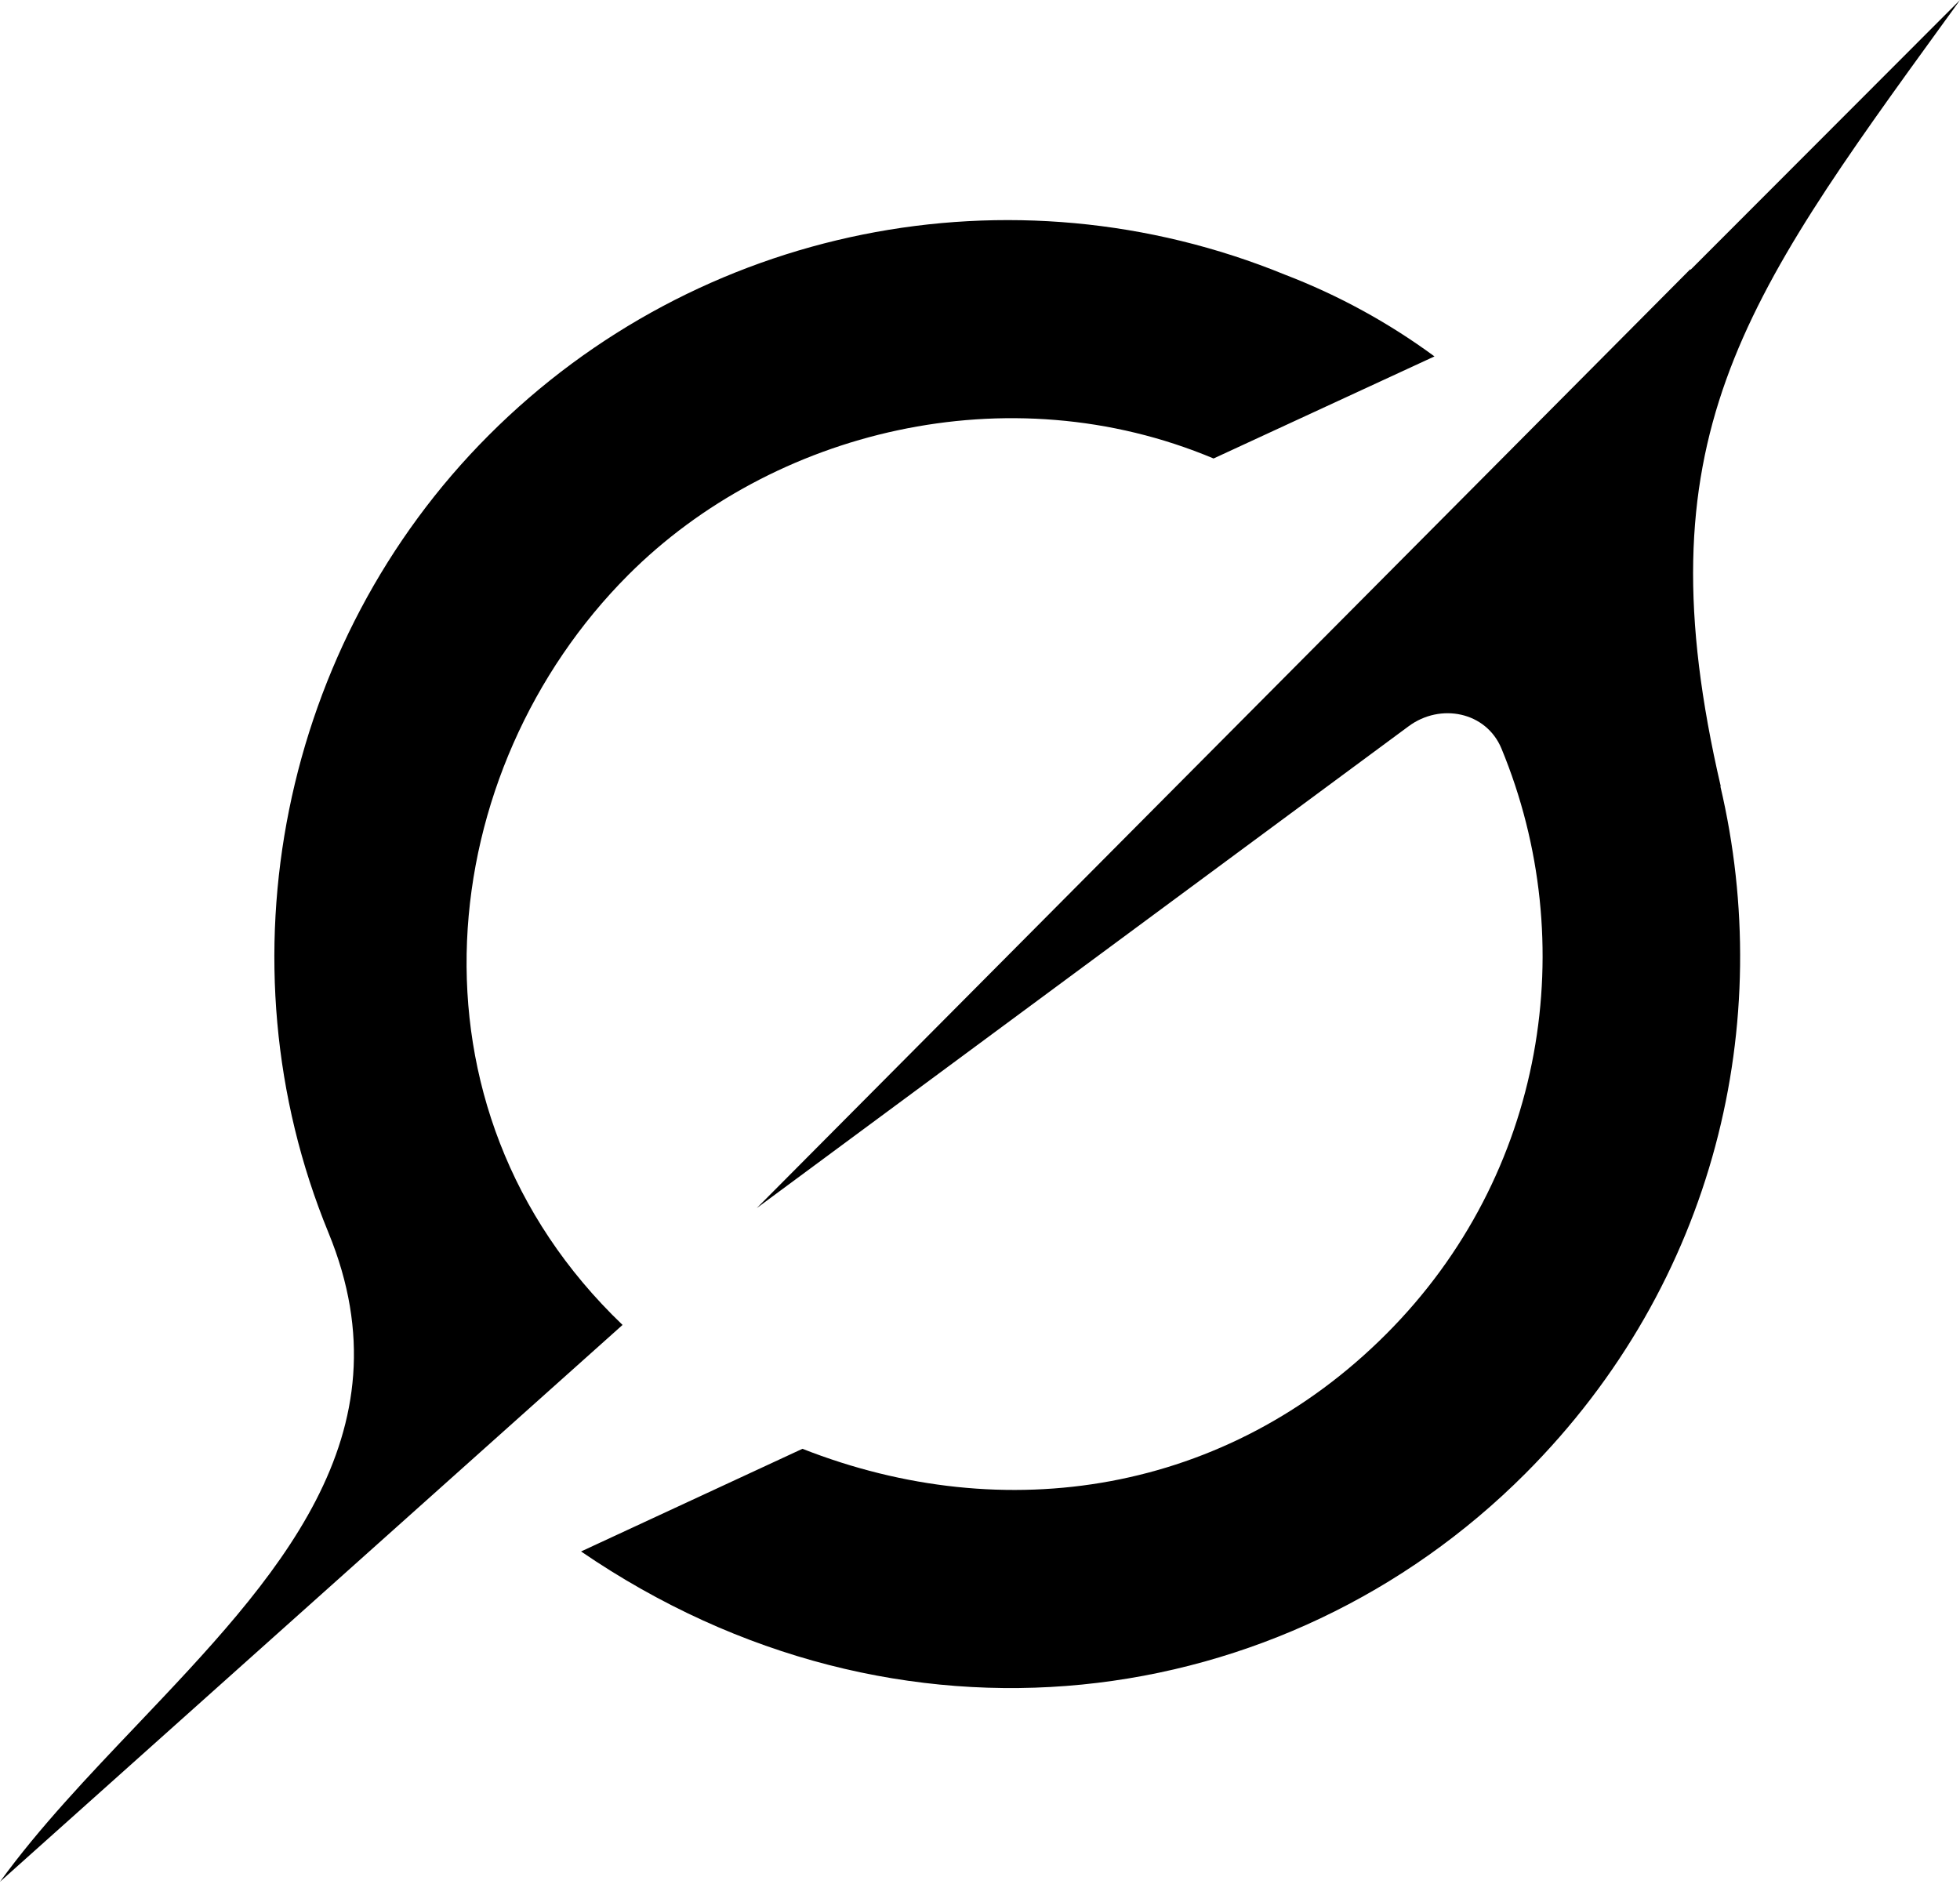
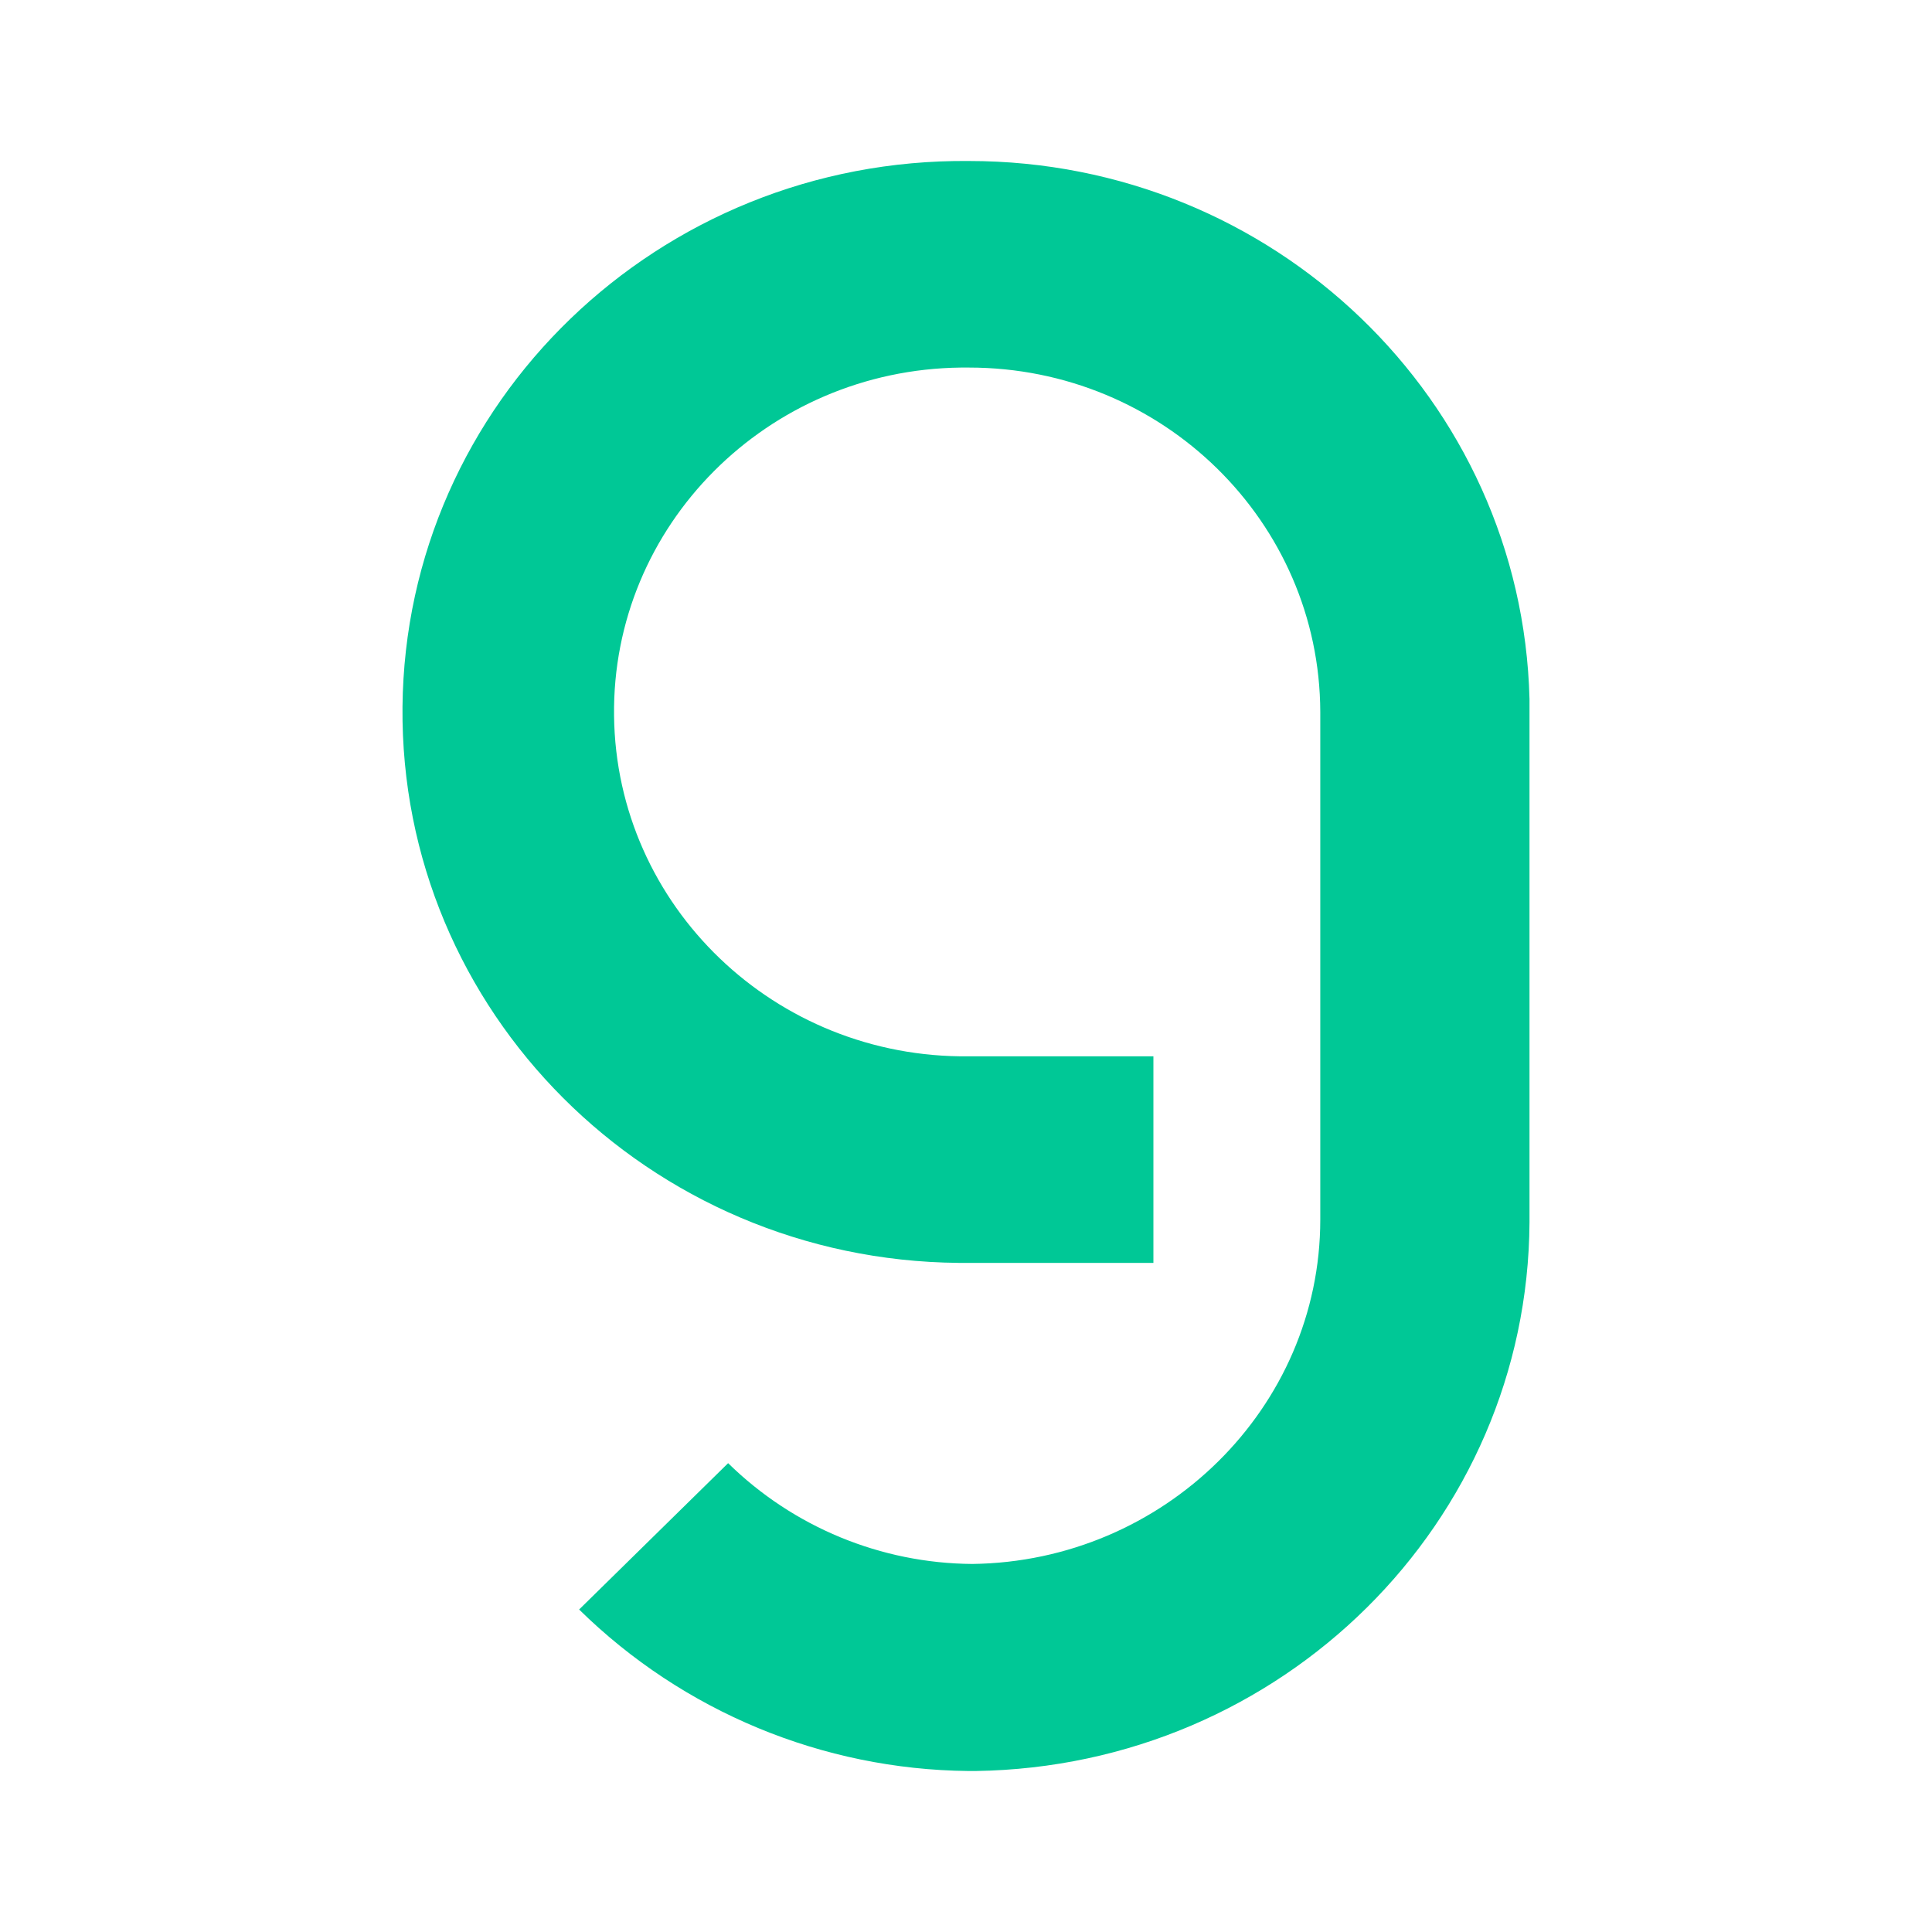
- <svg xmlns="http://www.w3.org/2000/svg" fill="none" viewBox="0 0 512 492">
-   <path fill-rule="evenodd" clip-rule="evenodd" d="M197.76 315.52l170.197-125.803c8.342-6.186 20.267-3.776 24.256 5.803 20.907 50.539 11.563 111.253-30.08 152.939-41.621 41.685-99.562 50.816-152.512 29.994l-57.834 26.816c82.965 56.768 183.701 42.731 246.656-20.33 49.941-50.006 65.408-118.166 50.944-179.627l.128.149c-20.971-90.282 5.162-126.378 58.666-200.17 1.28-1.75 2.56-3.499 3.819-5.291l-70.421 70.507v-.214l-243.883 245.27m-35.072 30.528c-59.563-56.96-49.28-145.088 1.515-195.926 37.568-37.61 99.136-52.97 152.874-30.4l57.707-26.666a166.554 166.554 0 00-39.019-21.334 191.467 191.467 0 00-208.042 41.942c-54.038 54.101-71.04 137.301-41.856 208.298 21.802 53.056-13.931 90.582-49.92 128.47C23.104 463.915 10.304 477.333 0 491.541l162.56-145.386" fill="#000" />
+ <svg xmlns="http://www.w3.org/2000/svg" aria-hidden="true" fill="#00C896" fill-rule="evenodd" viewBox="0 0 24 24">
+   <path d="M12.036 2c-3.853-.035-7 3-7.036 6.781-.035 3.782 3.055 6.872 6.908 6.907h2.42v-2.566h-2.292c-2.407.028-4.38-1.866-4.408-4.23-.029-2.362 1.901-4.298 4.308-4.326h.1c2.407 0 4.358 1.915 4.365 4.278v6.305c0 2.342-1.944 4.25-4.323 4.279a4.375 4.375 0 01-3.033-1.252l-1.851 1.818A7 7 0 0012.029 22h.092c3.803-.056 6.858-3.083 6.879-6.816v-6.5C18.907 4.963 15.817 2 12.036 2z" />
</svg>
